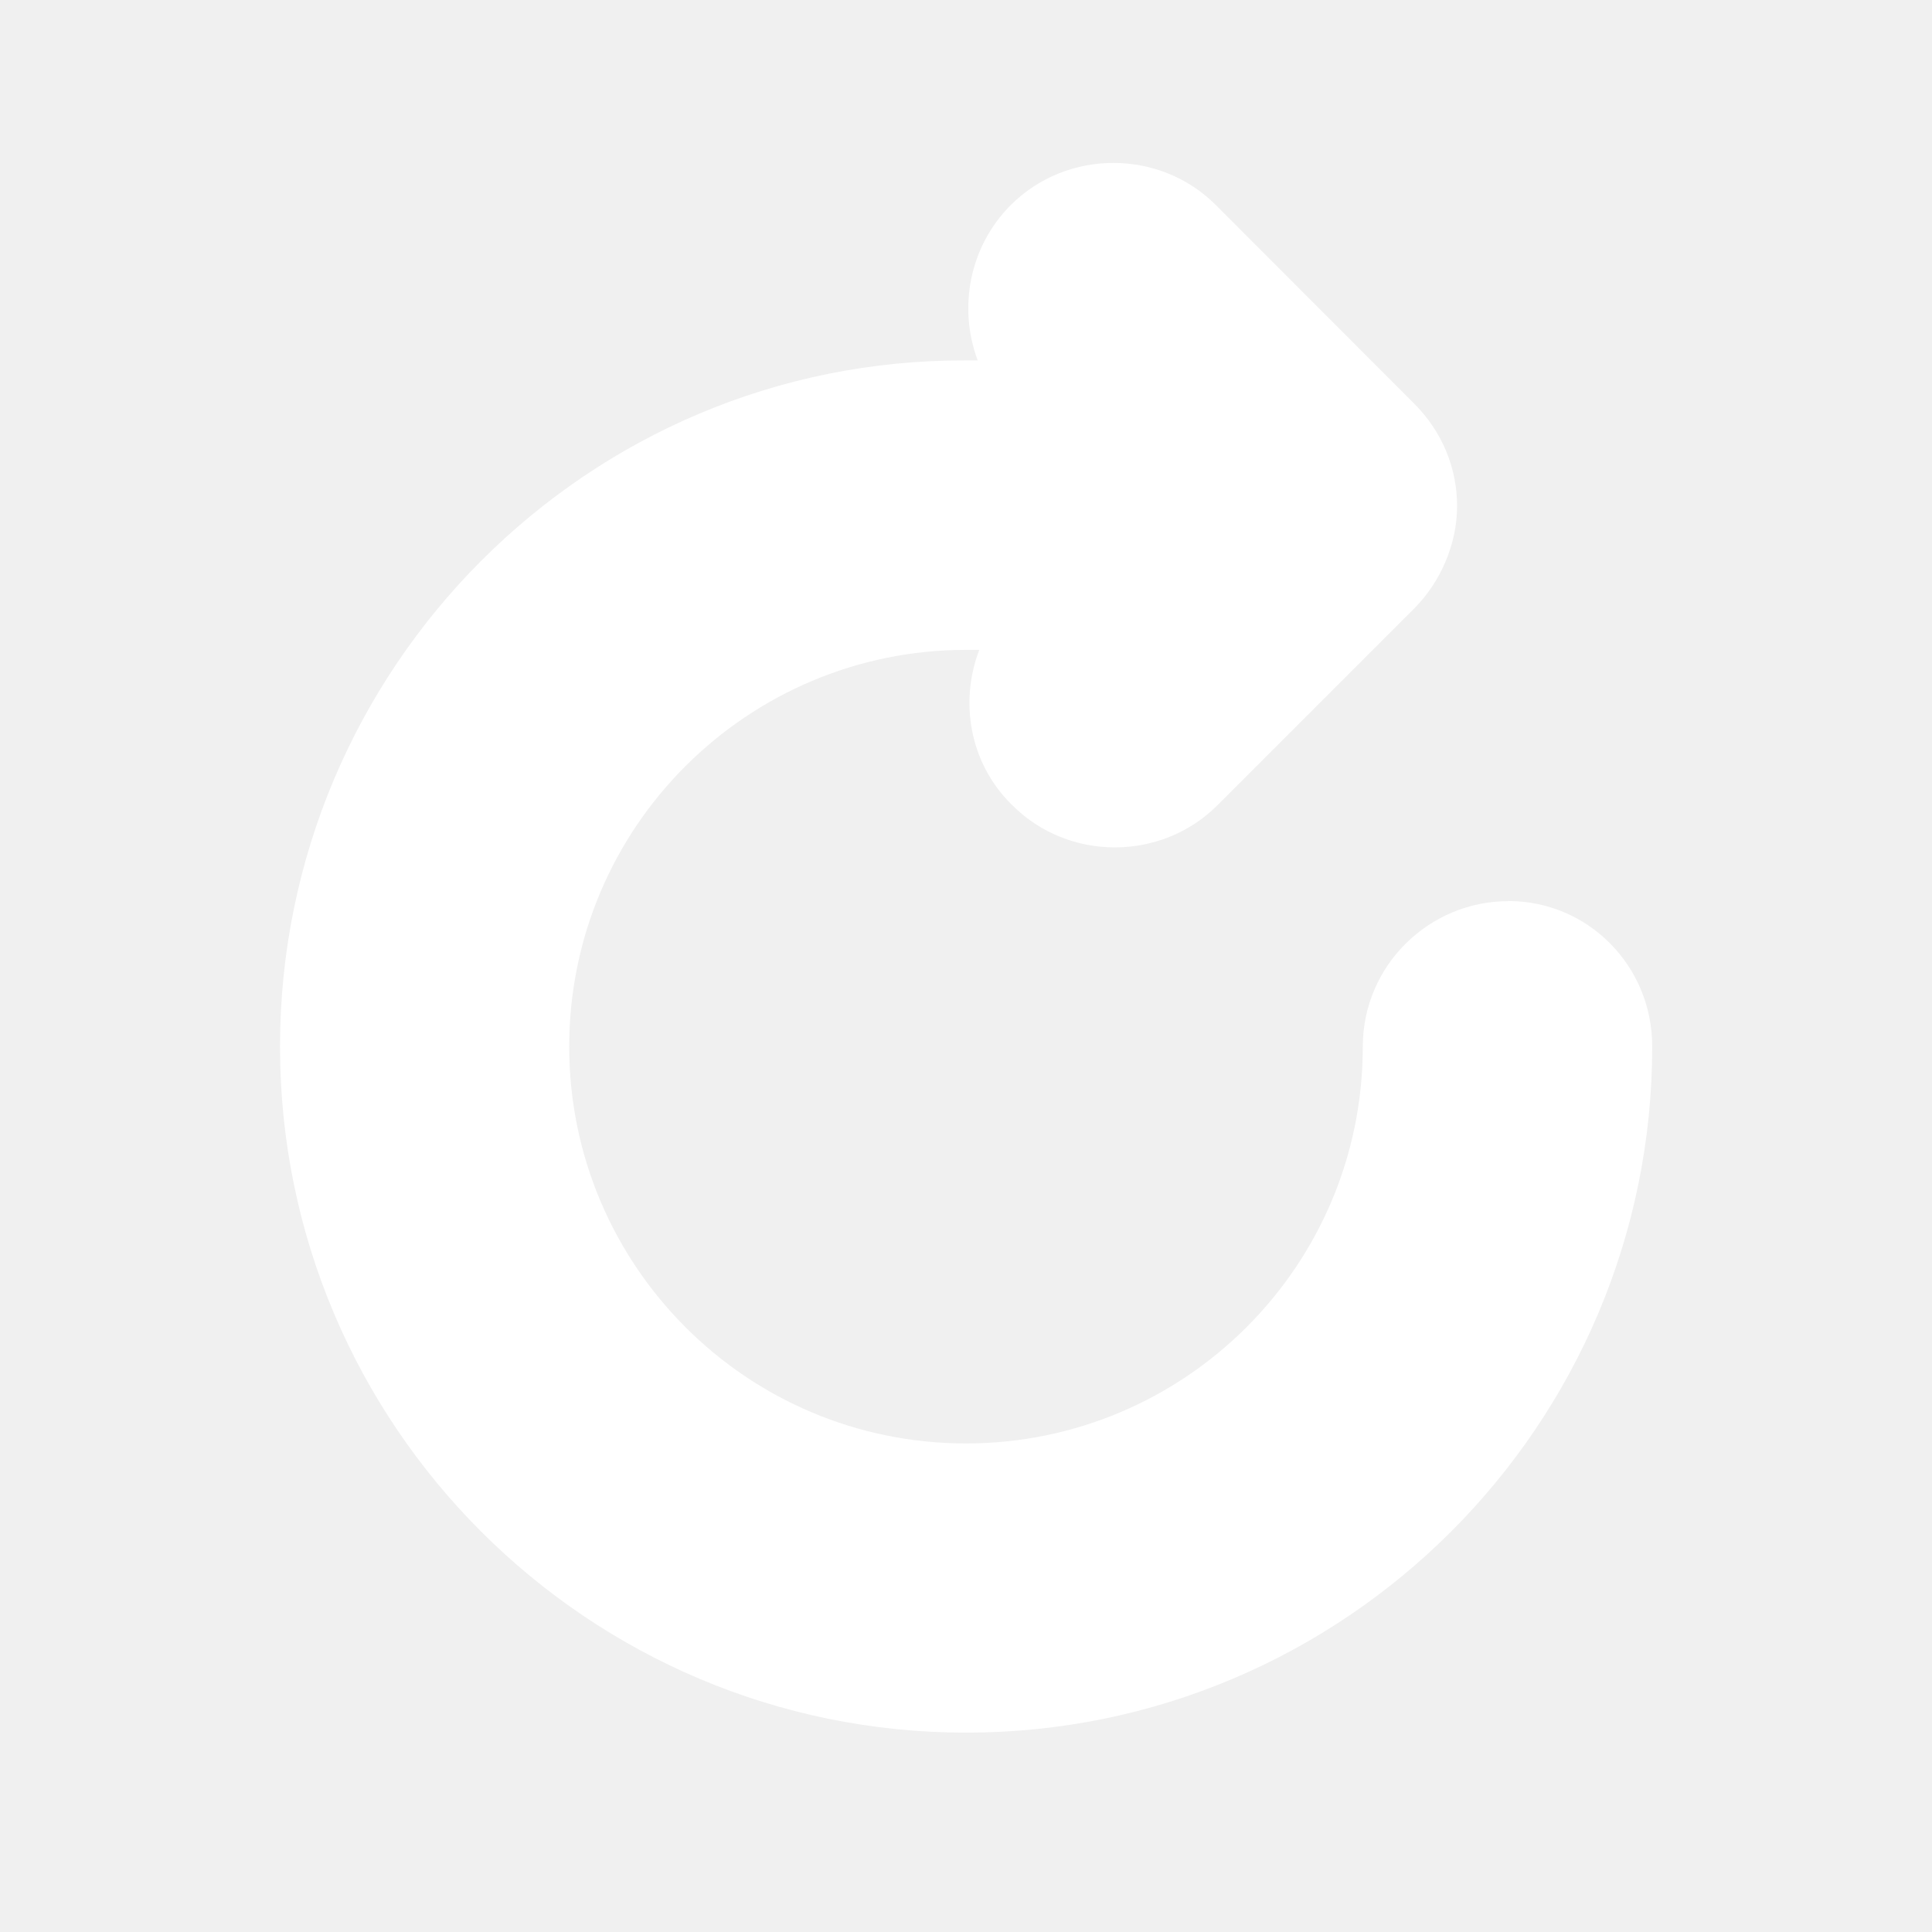
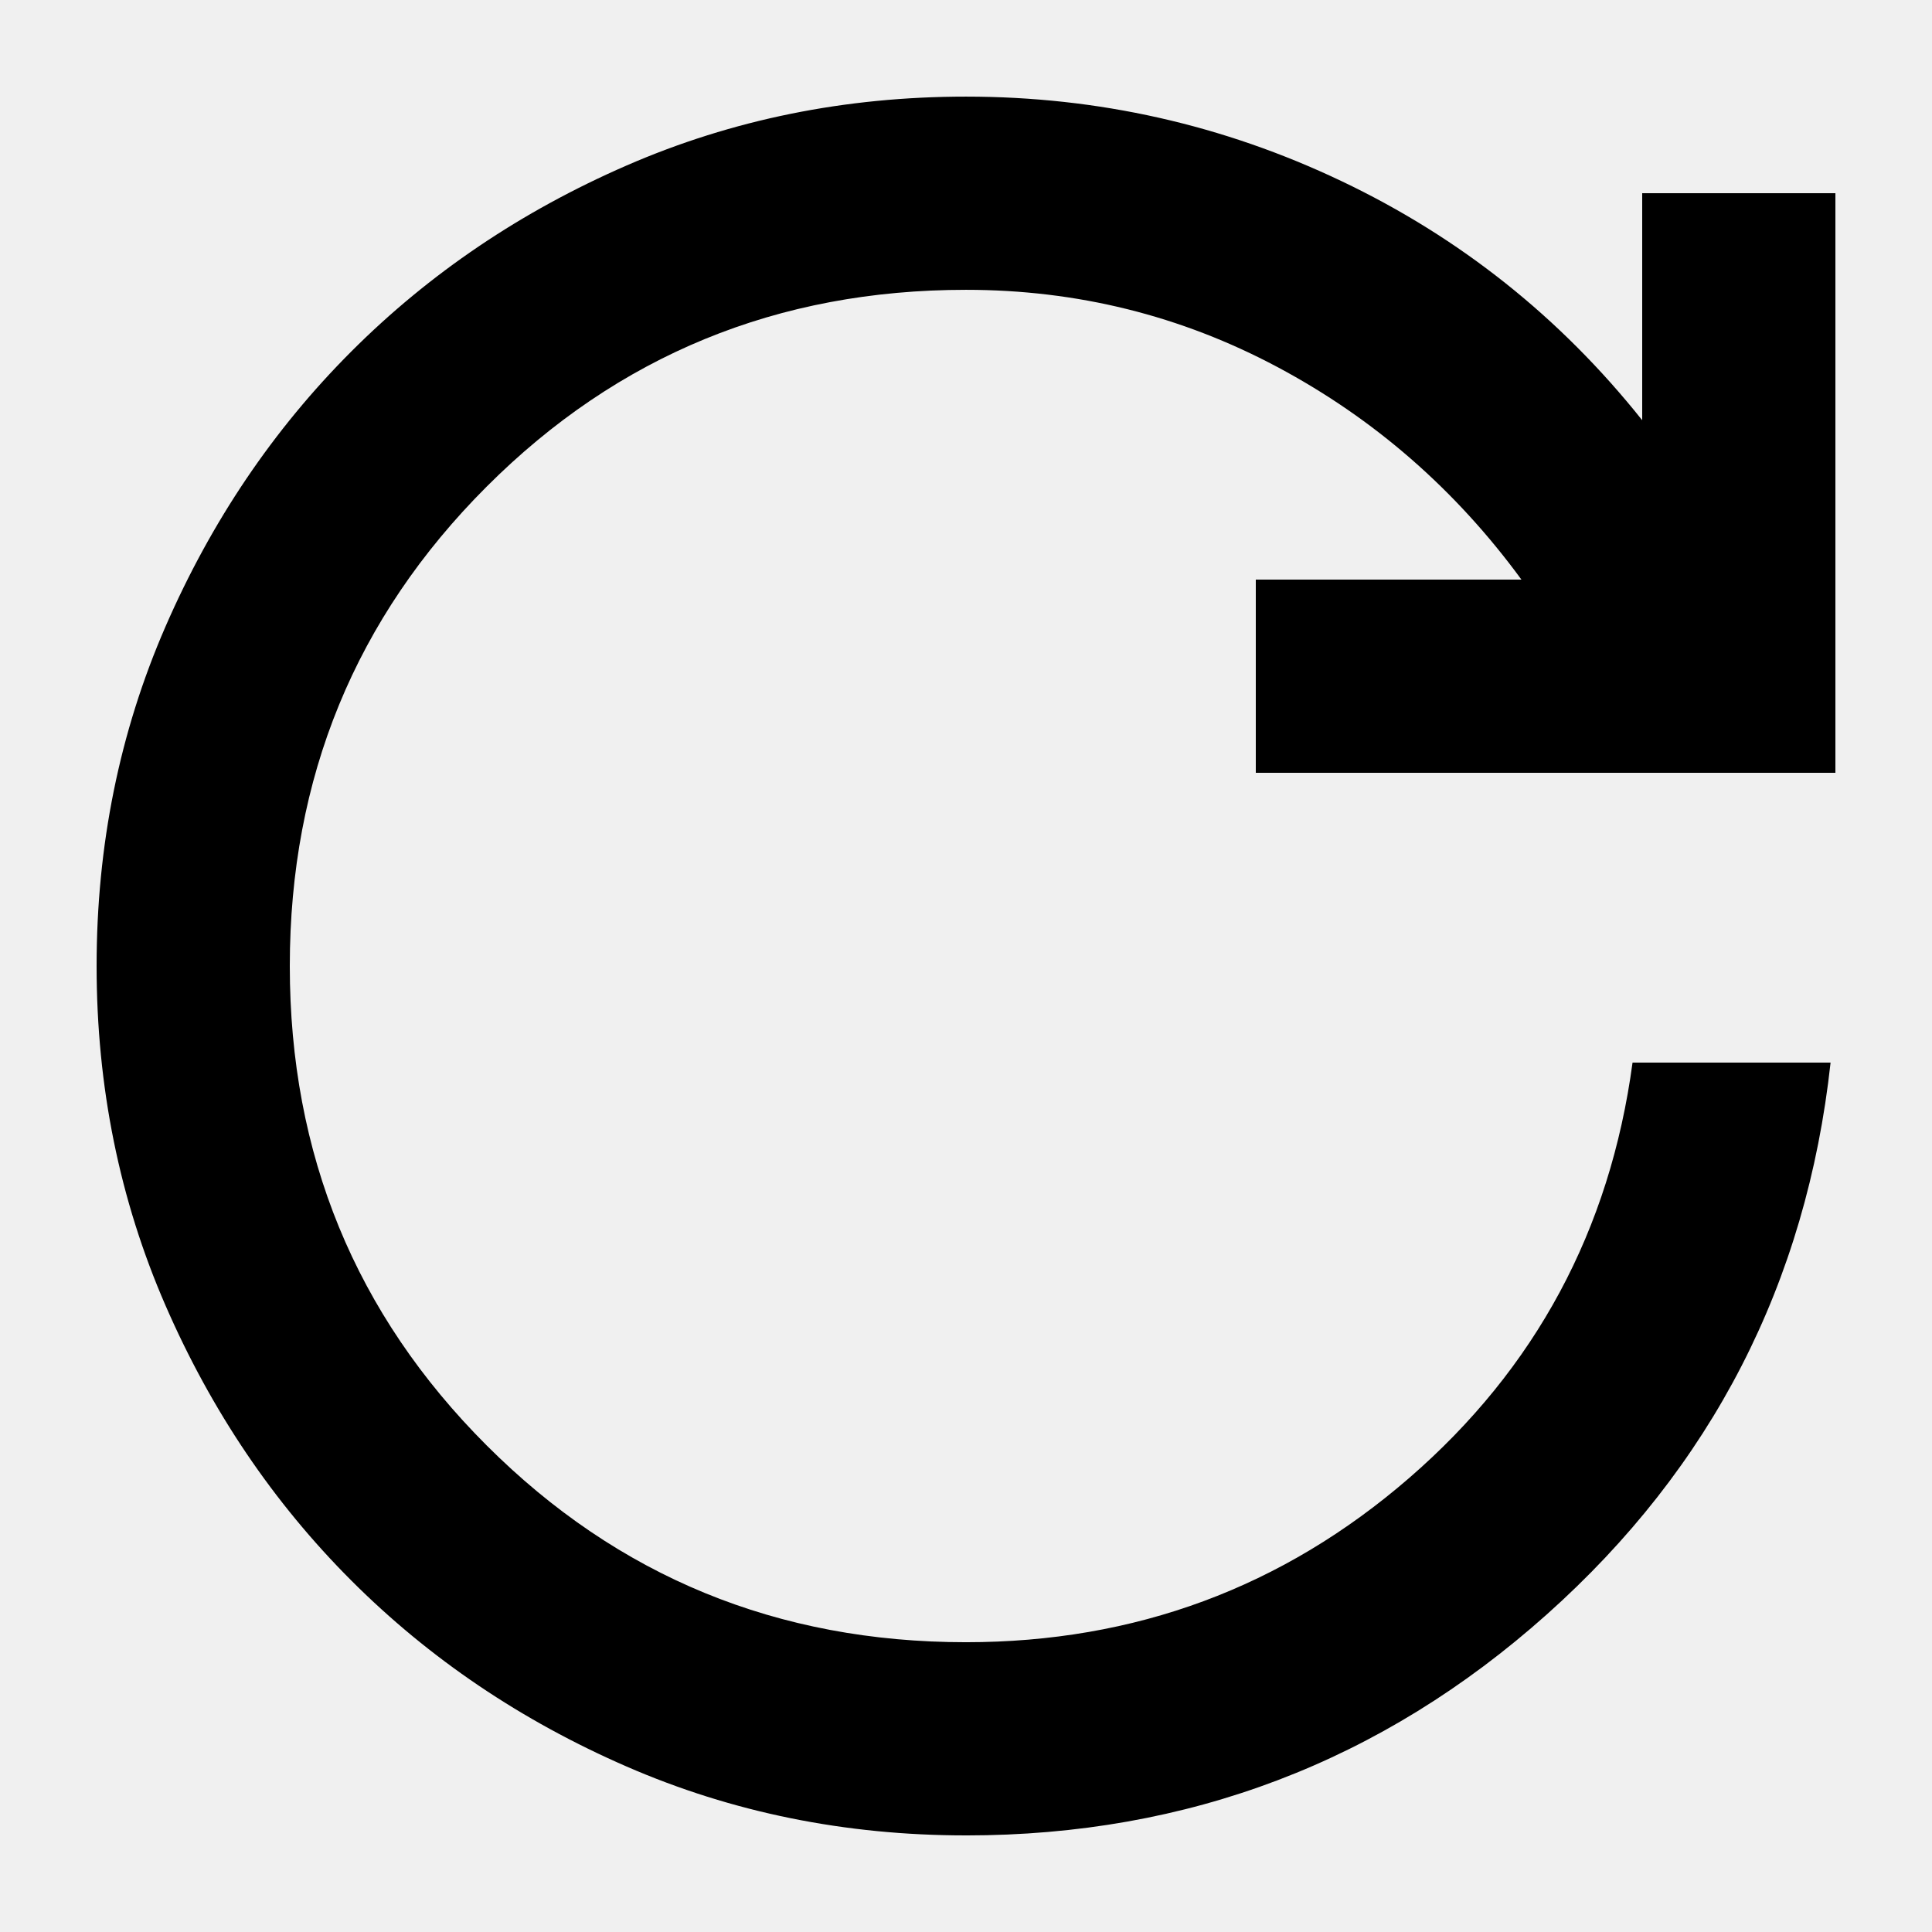
- <svg xmlns="http://www.w3.org/2000/svg" height="16" viewBox="-5 -10 16 16" width="16">
-   <path d="m7.491-2.537c-.657 0-1.205.534-1.205 1.205 0 1.821-1.479 3.286-3.286 3.286-1.821 0-3.286-1.479-3.286-3.286 0-1.821 1.479-3.286 3.286-3.286h.11c-.164.425-.082.931.26 1.273l.014.014c.465.465 1.232.465 1.698 0l1.629-1.629c.219-.219.356-.534.356-.849 0-.315-.123-.616-.356-.849l-1.642-1.644c-.465-.465-1.232-.465-1.698 0-.342.342-.438.849-.274 1.287h-.096c-3.135-.014-5.682 2.547-5.682 5.682 0 3.135 2.547 5.682 5.682 5.682 3.135 0 5.682-2.547 5.682-5.682 0-.671-.534-1.205-1.191-1.205z" fill="#fff" stroke-width=".137" />
+ <svg xmlns="http://www.w3.org/2000/svg" width="1e3mm" height="1e3mm" version="1.1" viewBox="0 0 1e3 1e3" xml:space="preserve">
+   <path d="m500 950q-93.75 0-175.62-35.625t-142.5-96.25-96.25-142.5-35.625-175.62 35.625-175.62 96.25-142.5 142.5-96.25 175.62-35.625q102.5 0 194.38 43.75t155.62 123.75v-117.5h100v300h-300v-100h137.5q-51.25-70-126.25-110t-161.25-40q-146.25 0-248.12 101.88t-101.88 248.12 101.88 248.12 248.12 101.88q131.25 0 229.38-85t115.62-215h102.5q-18.75 171.25-146.88 285.62t-300.62 114.38z" />
</svg>
